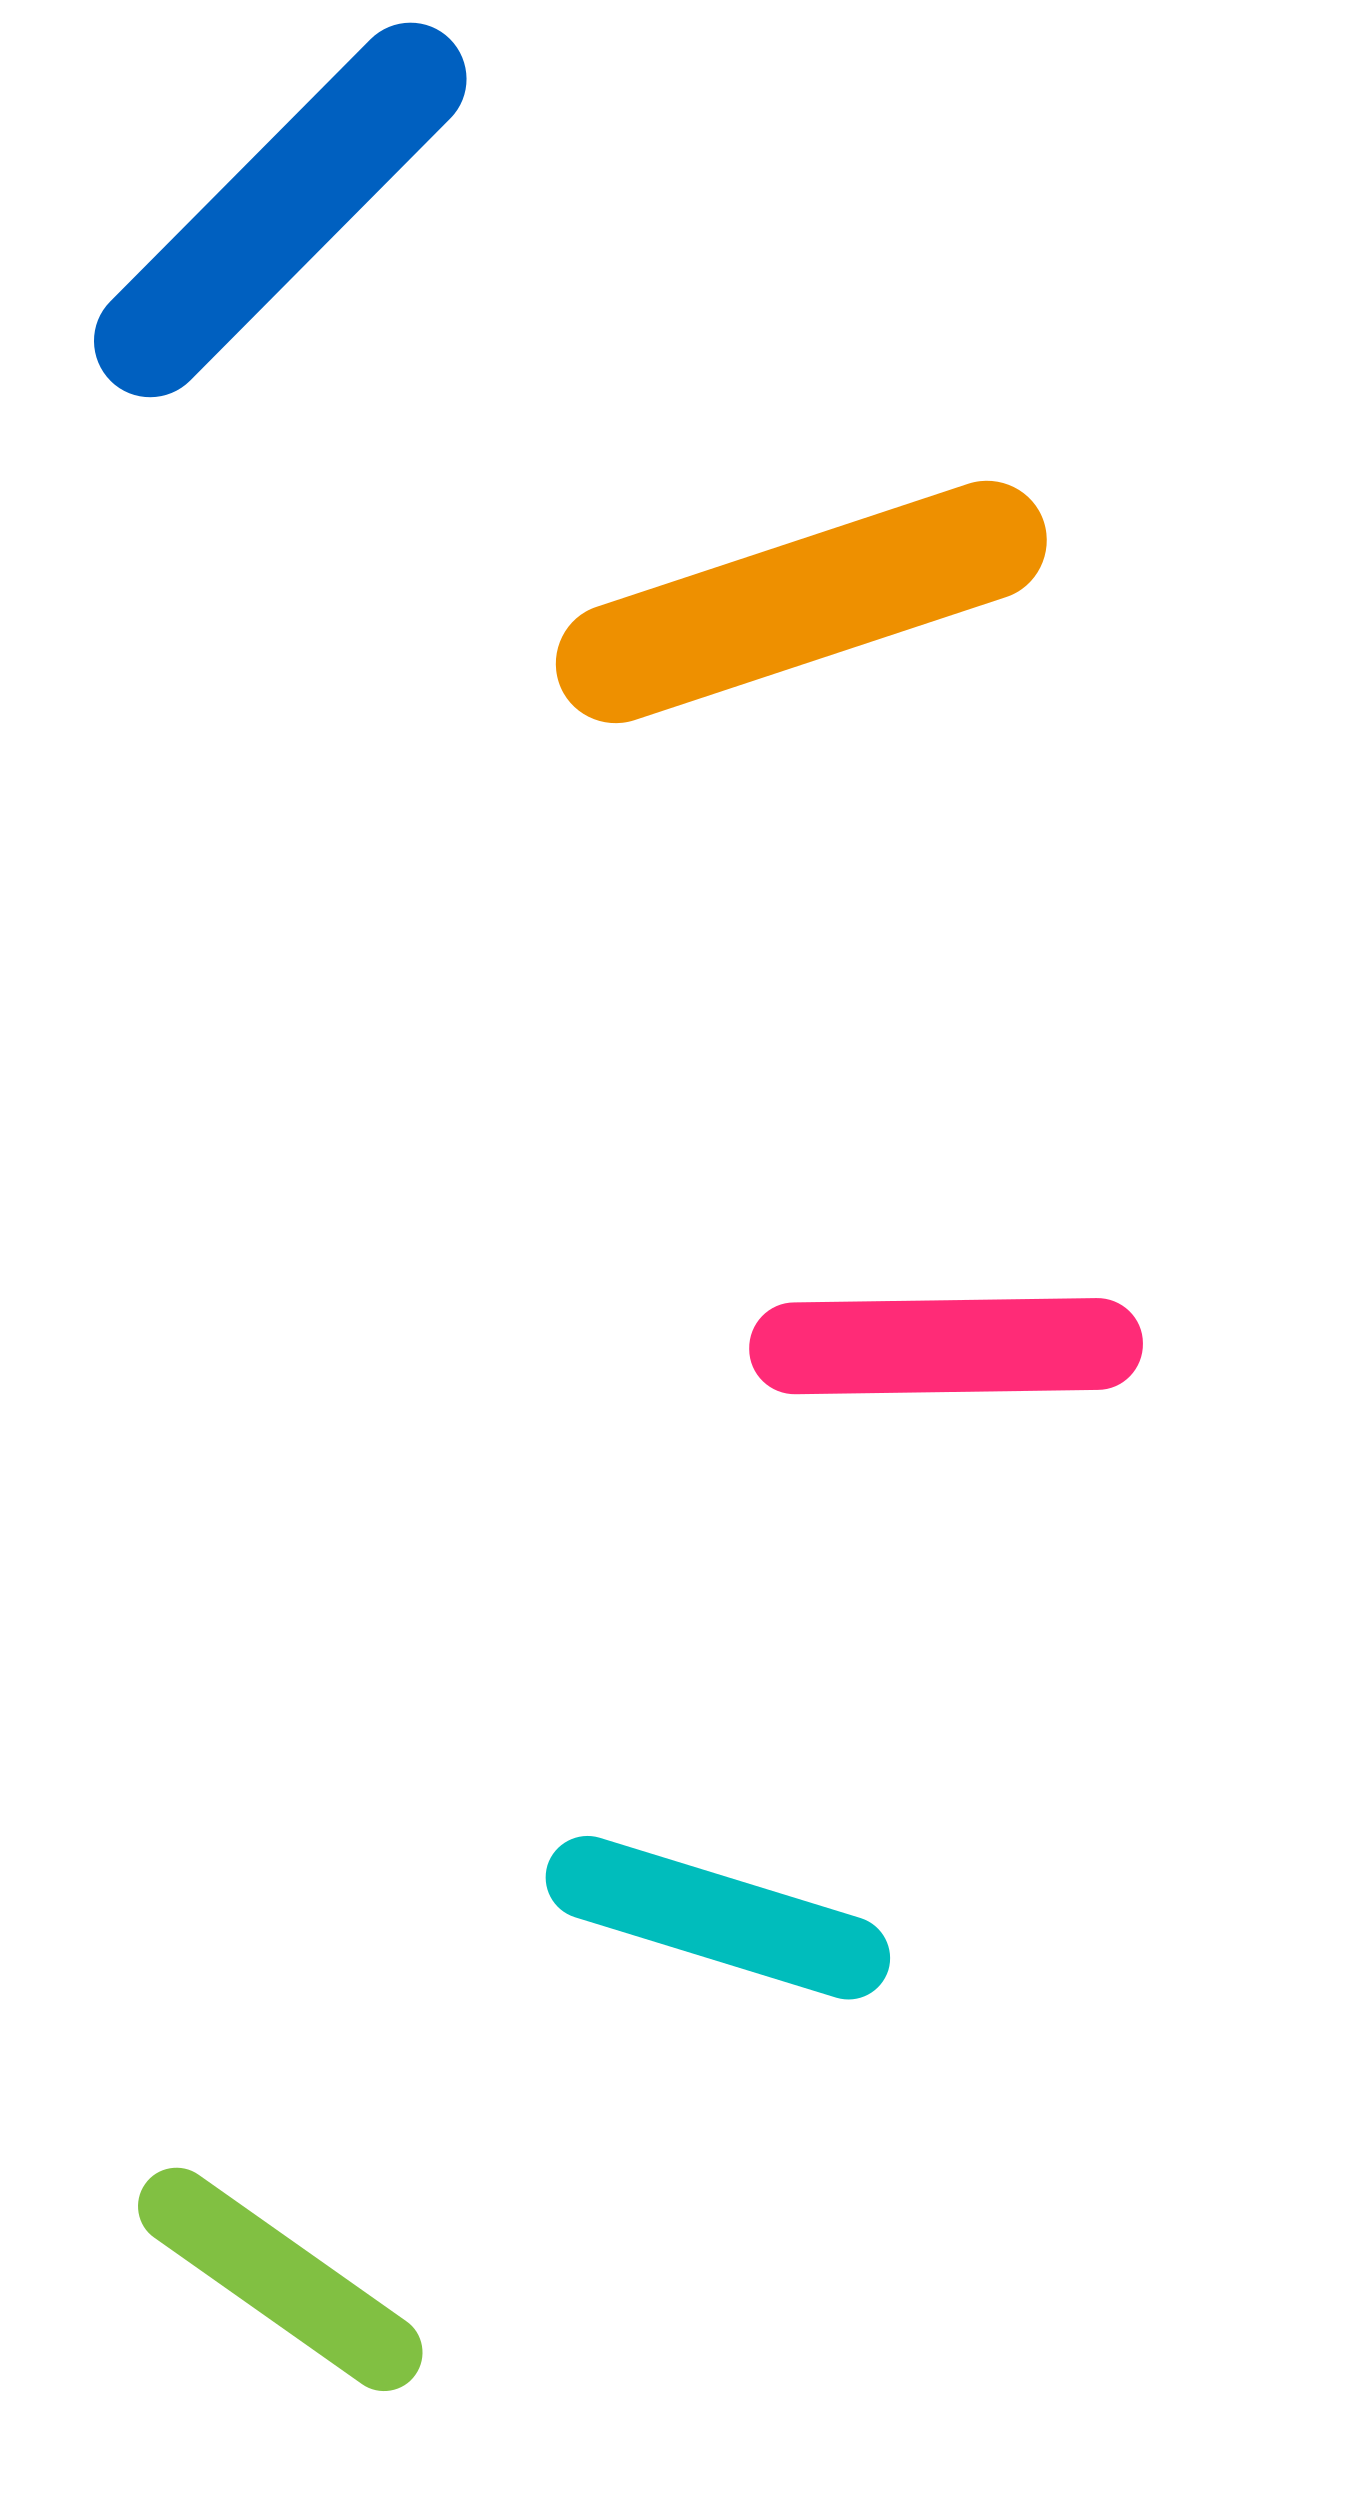
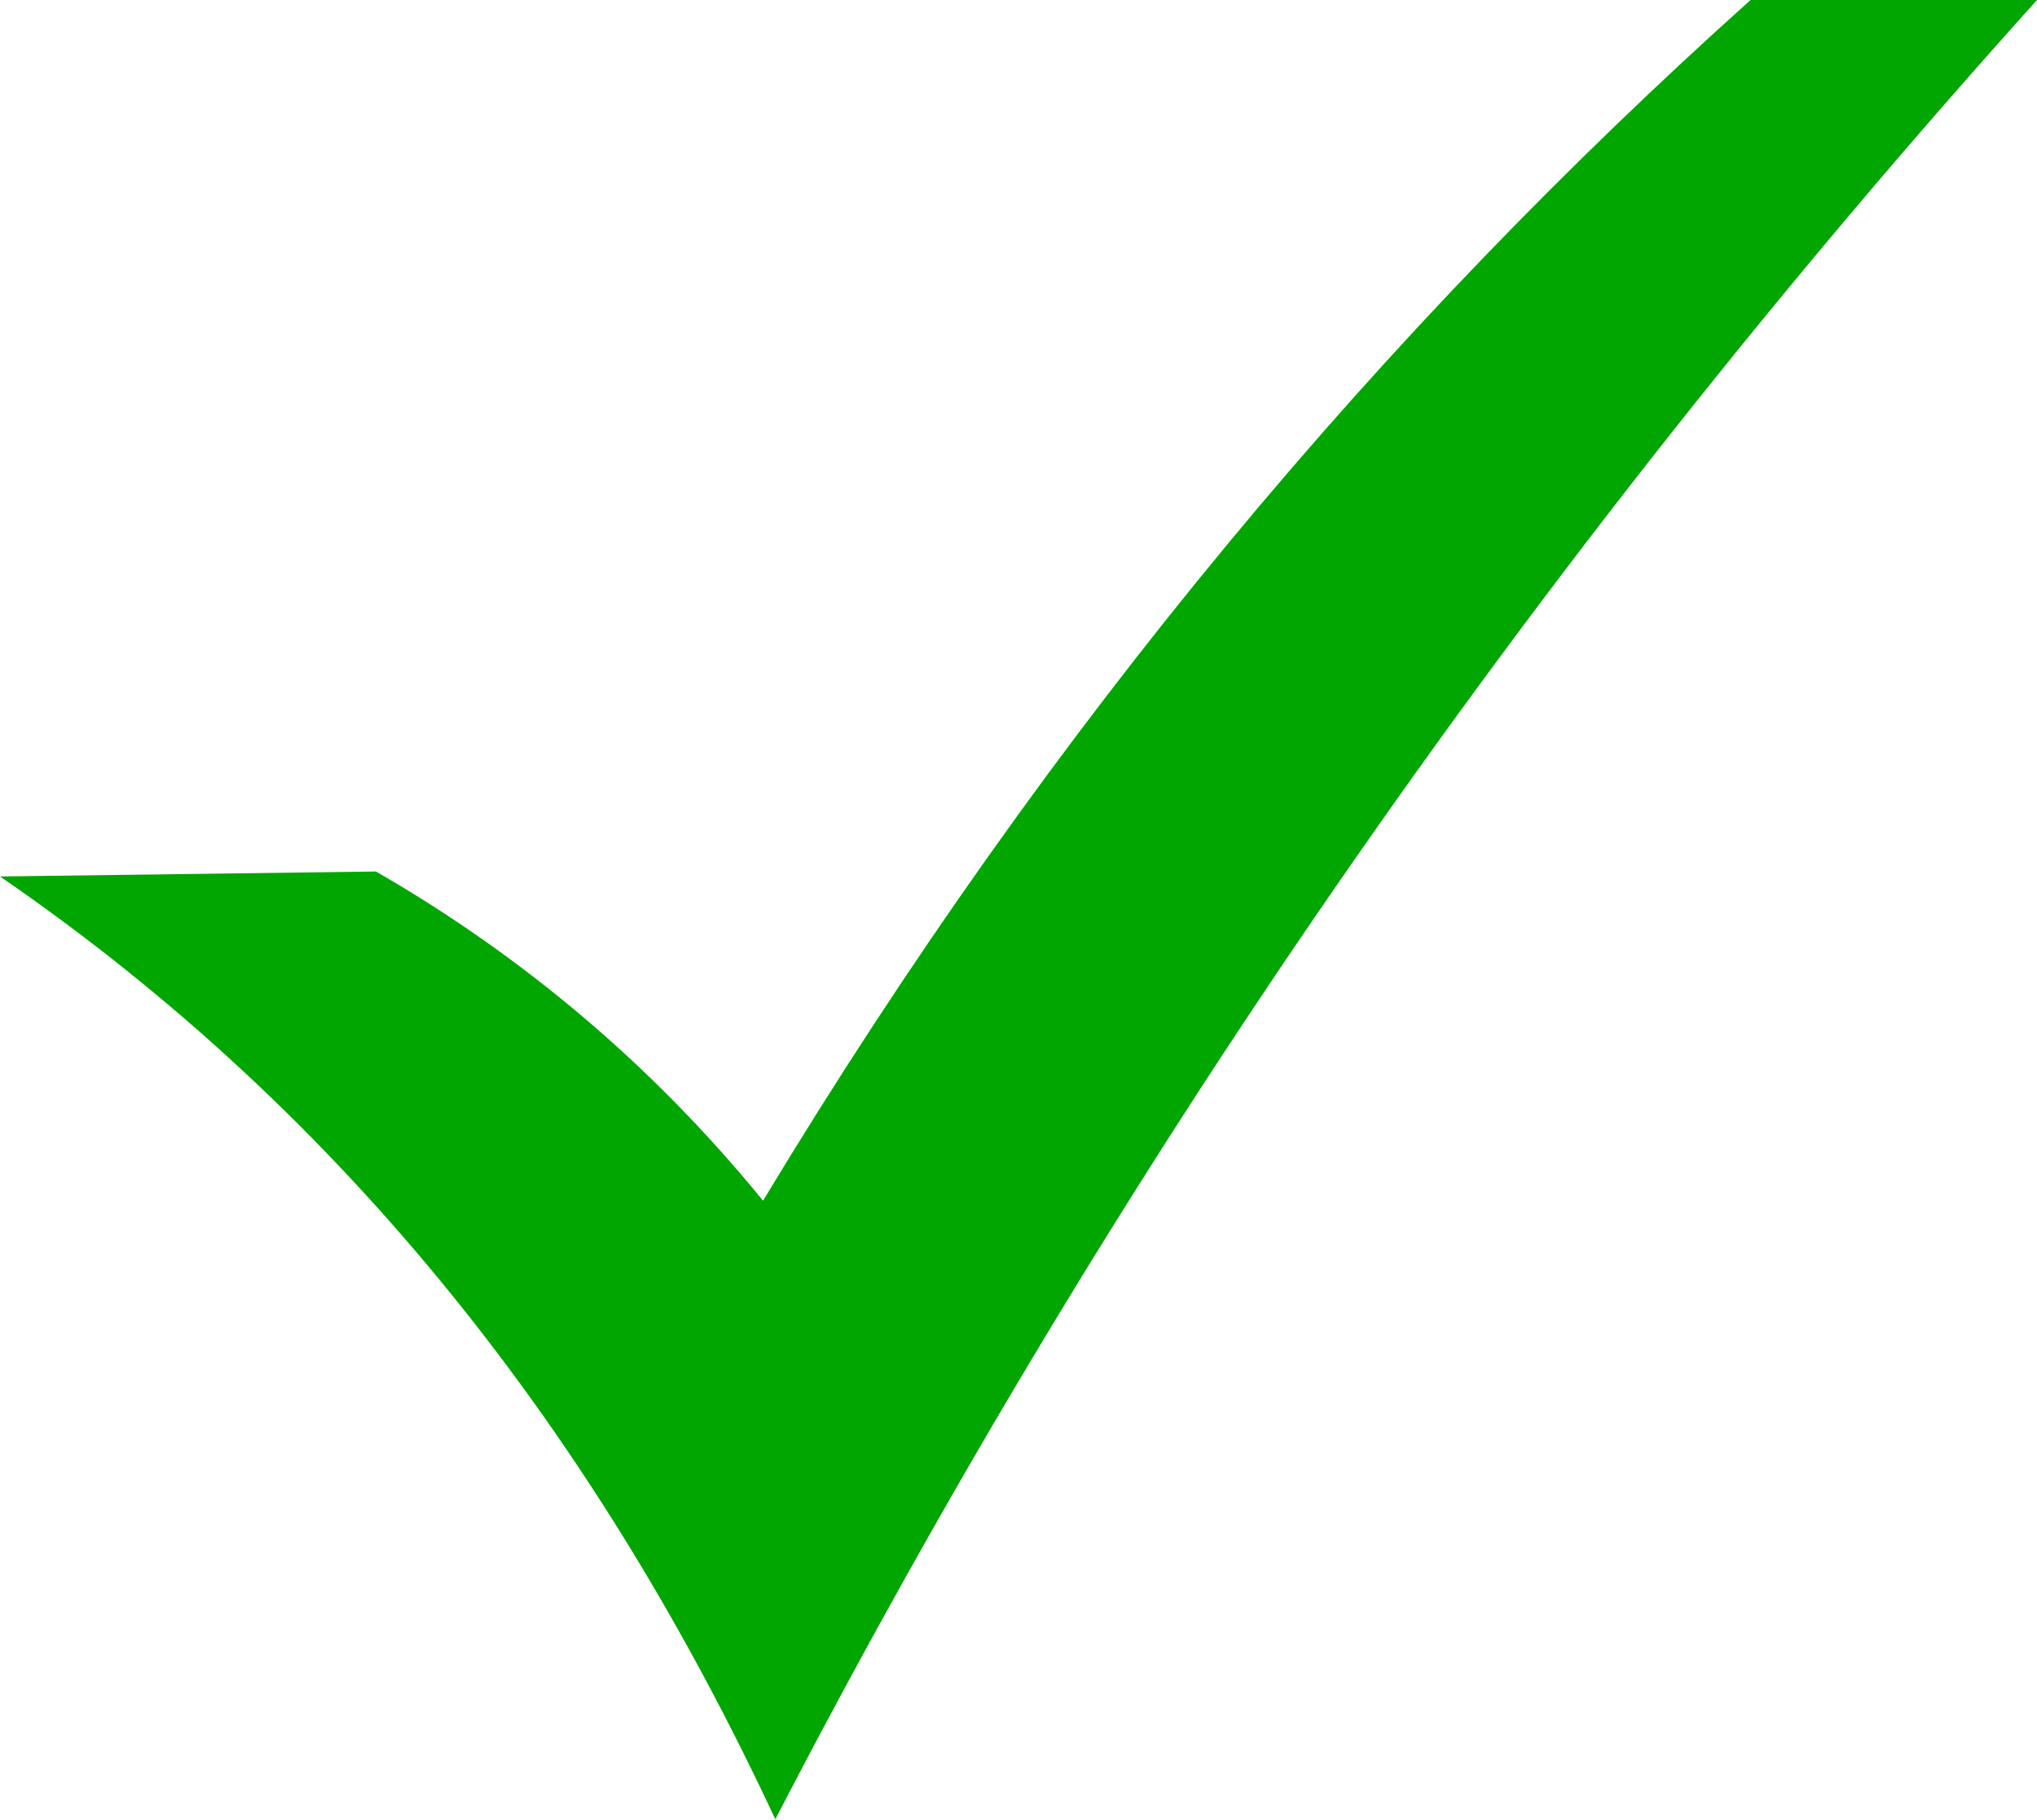
- <svg xmlns="http://www.w3.org/2000/svg" width="28" height="52" viewBox="0 0 28 52" fill="none">
-   <path d="M18.478 40.98C18.613 40.529 18.364 40.044 17.906 39.897L12.47 38.224C12.019 38.09 11.534 38.338 11.387 38.796C11.25 39.257 11.501 39.733 11.959 39.879L17.395 41.552C17.855 41.689 18.331 41.438 18.478 40.98Z" fill="#00BDBC" />
-   <path d="M15.583 28.06C15.583 28.59 16.023 29.01 16.553 29L22.833 28.91C23.363 28.91 23.783 28.47 23.773 27.94C23.773 27.41 23.333 26.99 22.803 27L16.523 27.09C15.993 27.09 15.573 27.53 15.583 28.06Z" fill="#FF2B77" />
-   <path d="M11.622 14.191C11.832 14.841 12.542 15.191 13.192 14.981L20.922 12.421C21.572 12.211 21.922 11.501 21.712 10.851C21.502 10.201 20.792 9.851 20.142 10.061L12.412 12.621C11.762 12.831 11.412 13.541 11.622 14.191Z" fill="#EE9000" />
-   <path d="M2.302 7.925C2.759 8.38 3.501 8.372 3.956 7.916L9.367 2.463C9.822 2.007 9.814 1.265 9.357 0.809C8.901 0.354 8.159 0.362 7.703 0.819L2.292 6.271C1.837 6.728 1.845 7.47 2.302 7.925Z" fill="#0060C0" />
-   <path d="M8.642 49.394C8.896 49.038 8.812 48.526 8.448 48.279L4.132 45.235C3.777 44.981 3.265 45.066 3.017 45.429C2.763 45.785 2.848 46.297 3.211 46.545L7.527 49.588C7.882 49.842 8.394 49.758 8.642 49.394Z" fill="#81C042" />
+ <svg xmlns="http://www.w3.org/2000/svg" version="1.1" id="Layer_1" x="0px" y="0px" viewBox="0 0 122.88 109.76" style="enable-background:new 0 0 122.88 109.76" xml:space="preserve">
+   <style type="text/css">.st0{fill-rule:evenodd;clip-rule:evenodd;fill:#01A601;}</style>
+   <g>
+     <path class="st0" d="M0,52.88l22.68-0.3c8.76,5.05,16.6,11.59,23.35,19.86C63.49,43.49,83.55,19.77,105.6,0h17.28 C92.05,34.25,66.89,70.92,46.77,109.76C36.01,86.69,20.96,67.27,0,52.88L0,52.88z" />
+   </g>
</svg>
